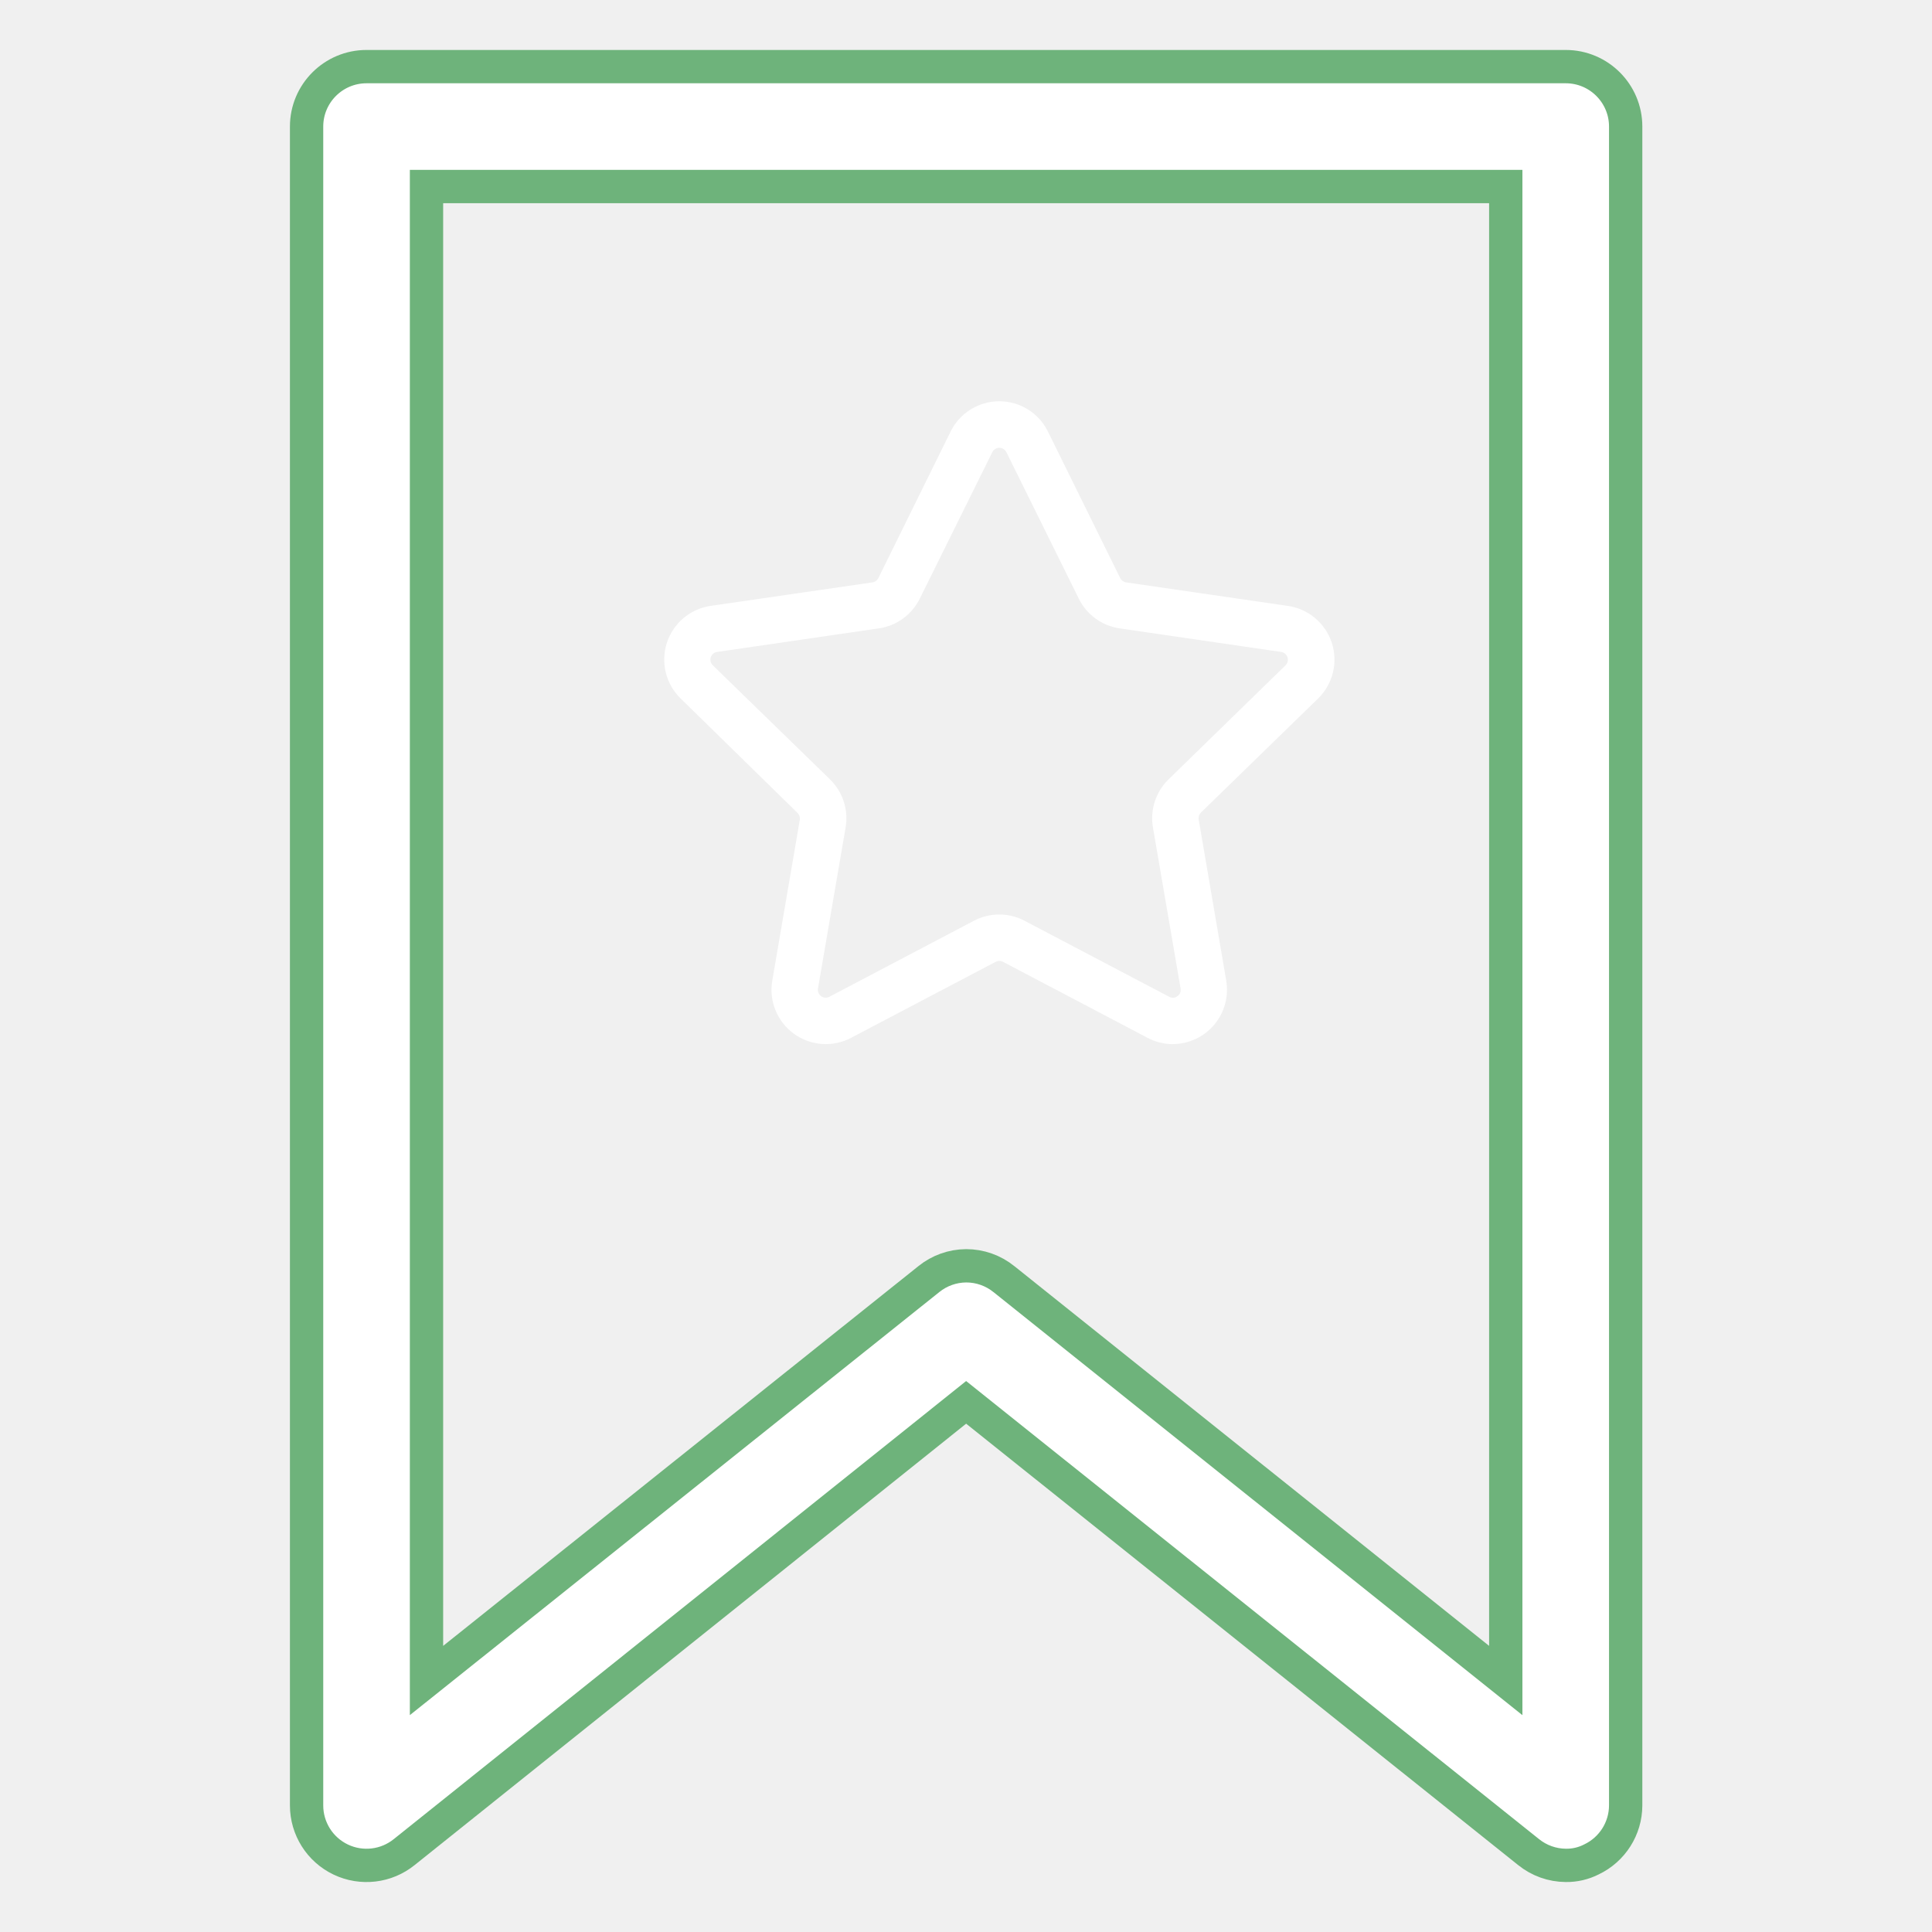
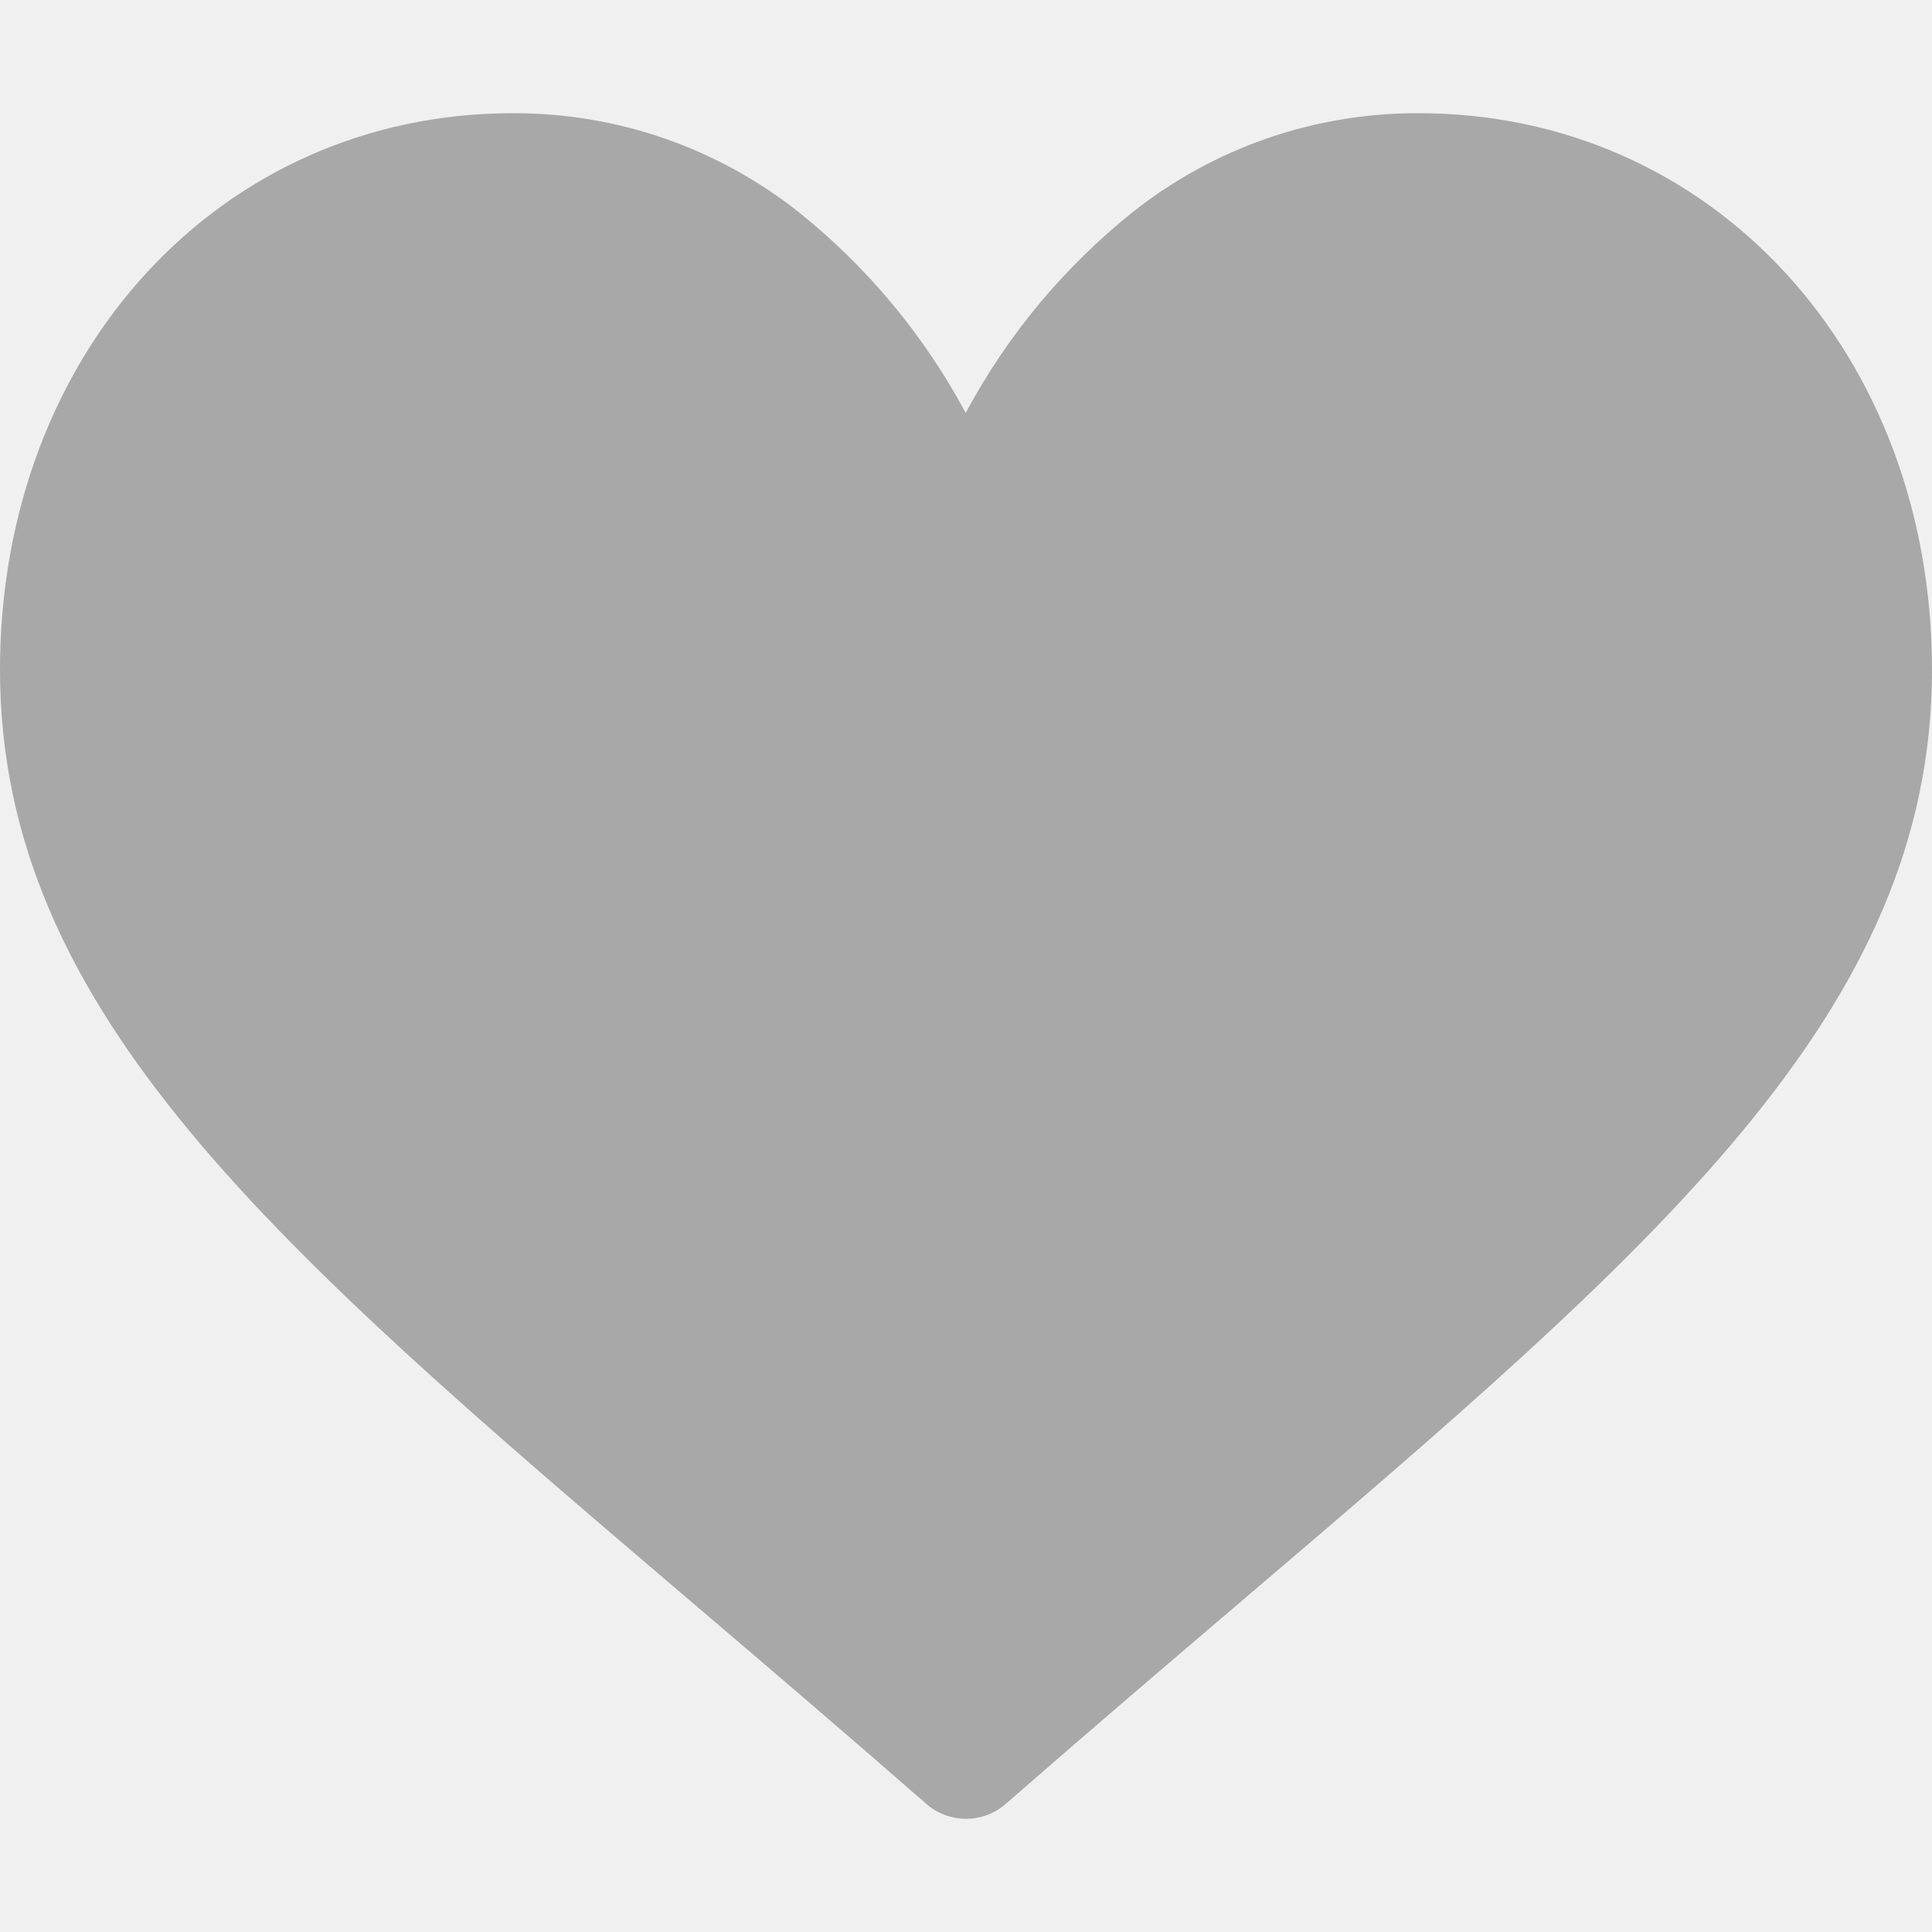
- <svg xmlns="http://www.w3.org/2000/svg" width="29" height="29" viewBox="0 0 29 29">
+ <svg xmlns="http://www.w3.org/2000/svg" width="25" height="25" viewBox="0 0 25 25">
  <defs>
    <clipPath id="clip-path">
-       <rect id="Rectangle_23577" width="29" height="29" transform="translate(201 883)" fill="#fff" stroke="#6eb37b" stroke-width="0.5" />
+       <rect id="Rectangle_24053" width="25" height="25" transform="translate(4756 4210)" fill="#a8a8a8" />
    </clipPath>
  </defs>
-   <g id="Group_4935" transform="translate(-144 -1362)">
-     <g id="Group_4932" transform="translate(-57 479)">
-       <g id="Mask_Group_192" clip-path="url(#clip-path)">
-         <g id="svgexport-19_-_2023-05-28T124054.114" transform="translate(201.102 883.1)">
-           <path id="Path_42777" d="M23.4,27.9a.9.9,0,0,1-.558-.2L14.4,20.95,5.966,27.7A.9.9,0,0,1,4.5,27V1.8A.9.9,0,0,1,5.4.9h18a.9.9,0,0,1,.9.9V27a.9.9,0,0,1-.513.81.819.819,0,0,1-.387.09Zm-9-9a.9.9,0,0,1,.567.2L22.5,25.125V2.7H6.3V25.125L13.84,19.1A.9.9,0,0,1,14.4,18.9Z" fill="#fff" stroke="#6eb37b" stroke-width="0.5" />
-         </g>
-       </g>
-       <g id="svgexport-19_-_2023-05-28T124528.233" transform="translate(209.406 887.027)">
-         <path id="Path_42782" d="M9.2,11.646a.81.81,0,0,1-.379-.094L6.649,10.41a.116.116,0,0,0-.109,0L4.368,11.552a.815.815,0,0,1-1.182-.859L3.6,8.275a.117.117,0,0,0-.035-.1L1.81,6.457a.815.815,0,0,1,.453-1.39l2.426-.352a.117.117,0,0,0,.089-.064l1.085-2.2a.814.814,0,0,1,1.461,0l1.085,2.2a.118.118,0,0,0,.089.064l2.428.353a.815.815,0,0,1,.453,1.39L9.621,8.169a.118.118,0,0,0-.035.1L10,10.692a.816.816,0,0,1-.8.953ZM6.594,9.7a.81.81,0,0,1,.379.094l2.171,1.141a.112.112,0,0,0,.124-.009.113.113,0,0,0,.047-.115L8.9,8.393a.816.816,0,0,1,.234-.721l1.757-1.713a.118.118,0,0,0-.066-.2L8.4,5.405a.814.814,0,0,1-.613-.446L6.7,2.76a.118.118,0,0,0-.211,0L5.4,4.959a.814.814,0,0,1-.614.446l-2.428.354a.117.117,0,0,0-.065.2L4.053,7.672a.816.816,0,0,1,.234.721l-.415,2.418a.118.118,0,0,0,.171.124L6.215,9.793A.814.814,0,0,1,6.594,9.7Z" fill="#fff" />
-       </g>
+   <g id="Mask_Group_193" transform="translate(-4756 -4210)" clip-path="url(#clip-path)">
+     <g id="svgexport-17_39_" transform="translate(4756 4210)">
+       <path id="Path_78723" d="M18.359,1.465a5.919,5.919,0,0,0-3.7,1.278,8.421,8.421,0,0,0-2.163,2.6,8.42,8.42,0,0,0-2.163-2.6,5.919,5.919,0,0,0-3.7-1.278C2.855,1.465,0,4.561,0,8.668,0,13.1,3.562,16.139,8.954,20.734c.916.78,1.953,1.665,3.032,2.608a.782.782,0,0,0,1.029,0c1.079-.943,2.117-1.828,3.033-2.609C21.438,16.139,25,13.1,25,8.668,25,4.561,22.145,1.465,18.359,1.465Z" fill="#a8a8a8" />
    </g>
  </g>
</svg>
